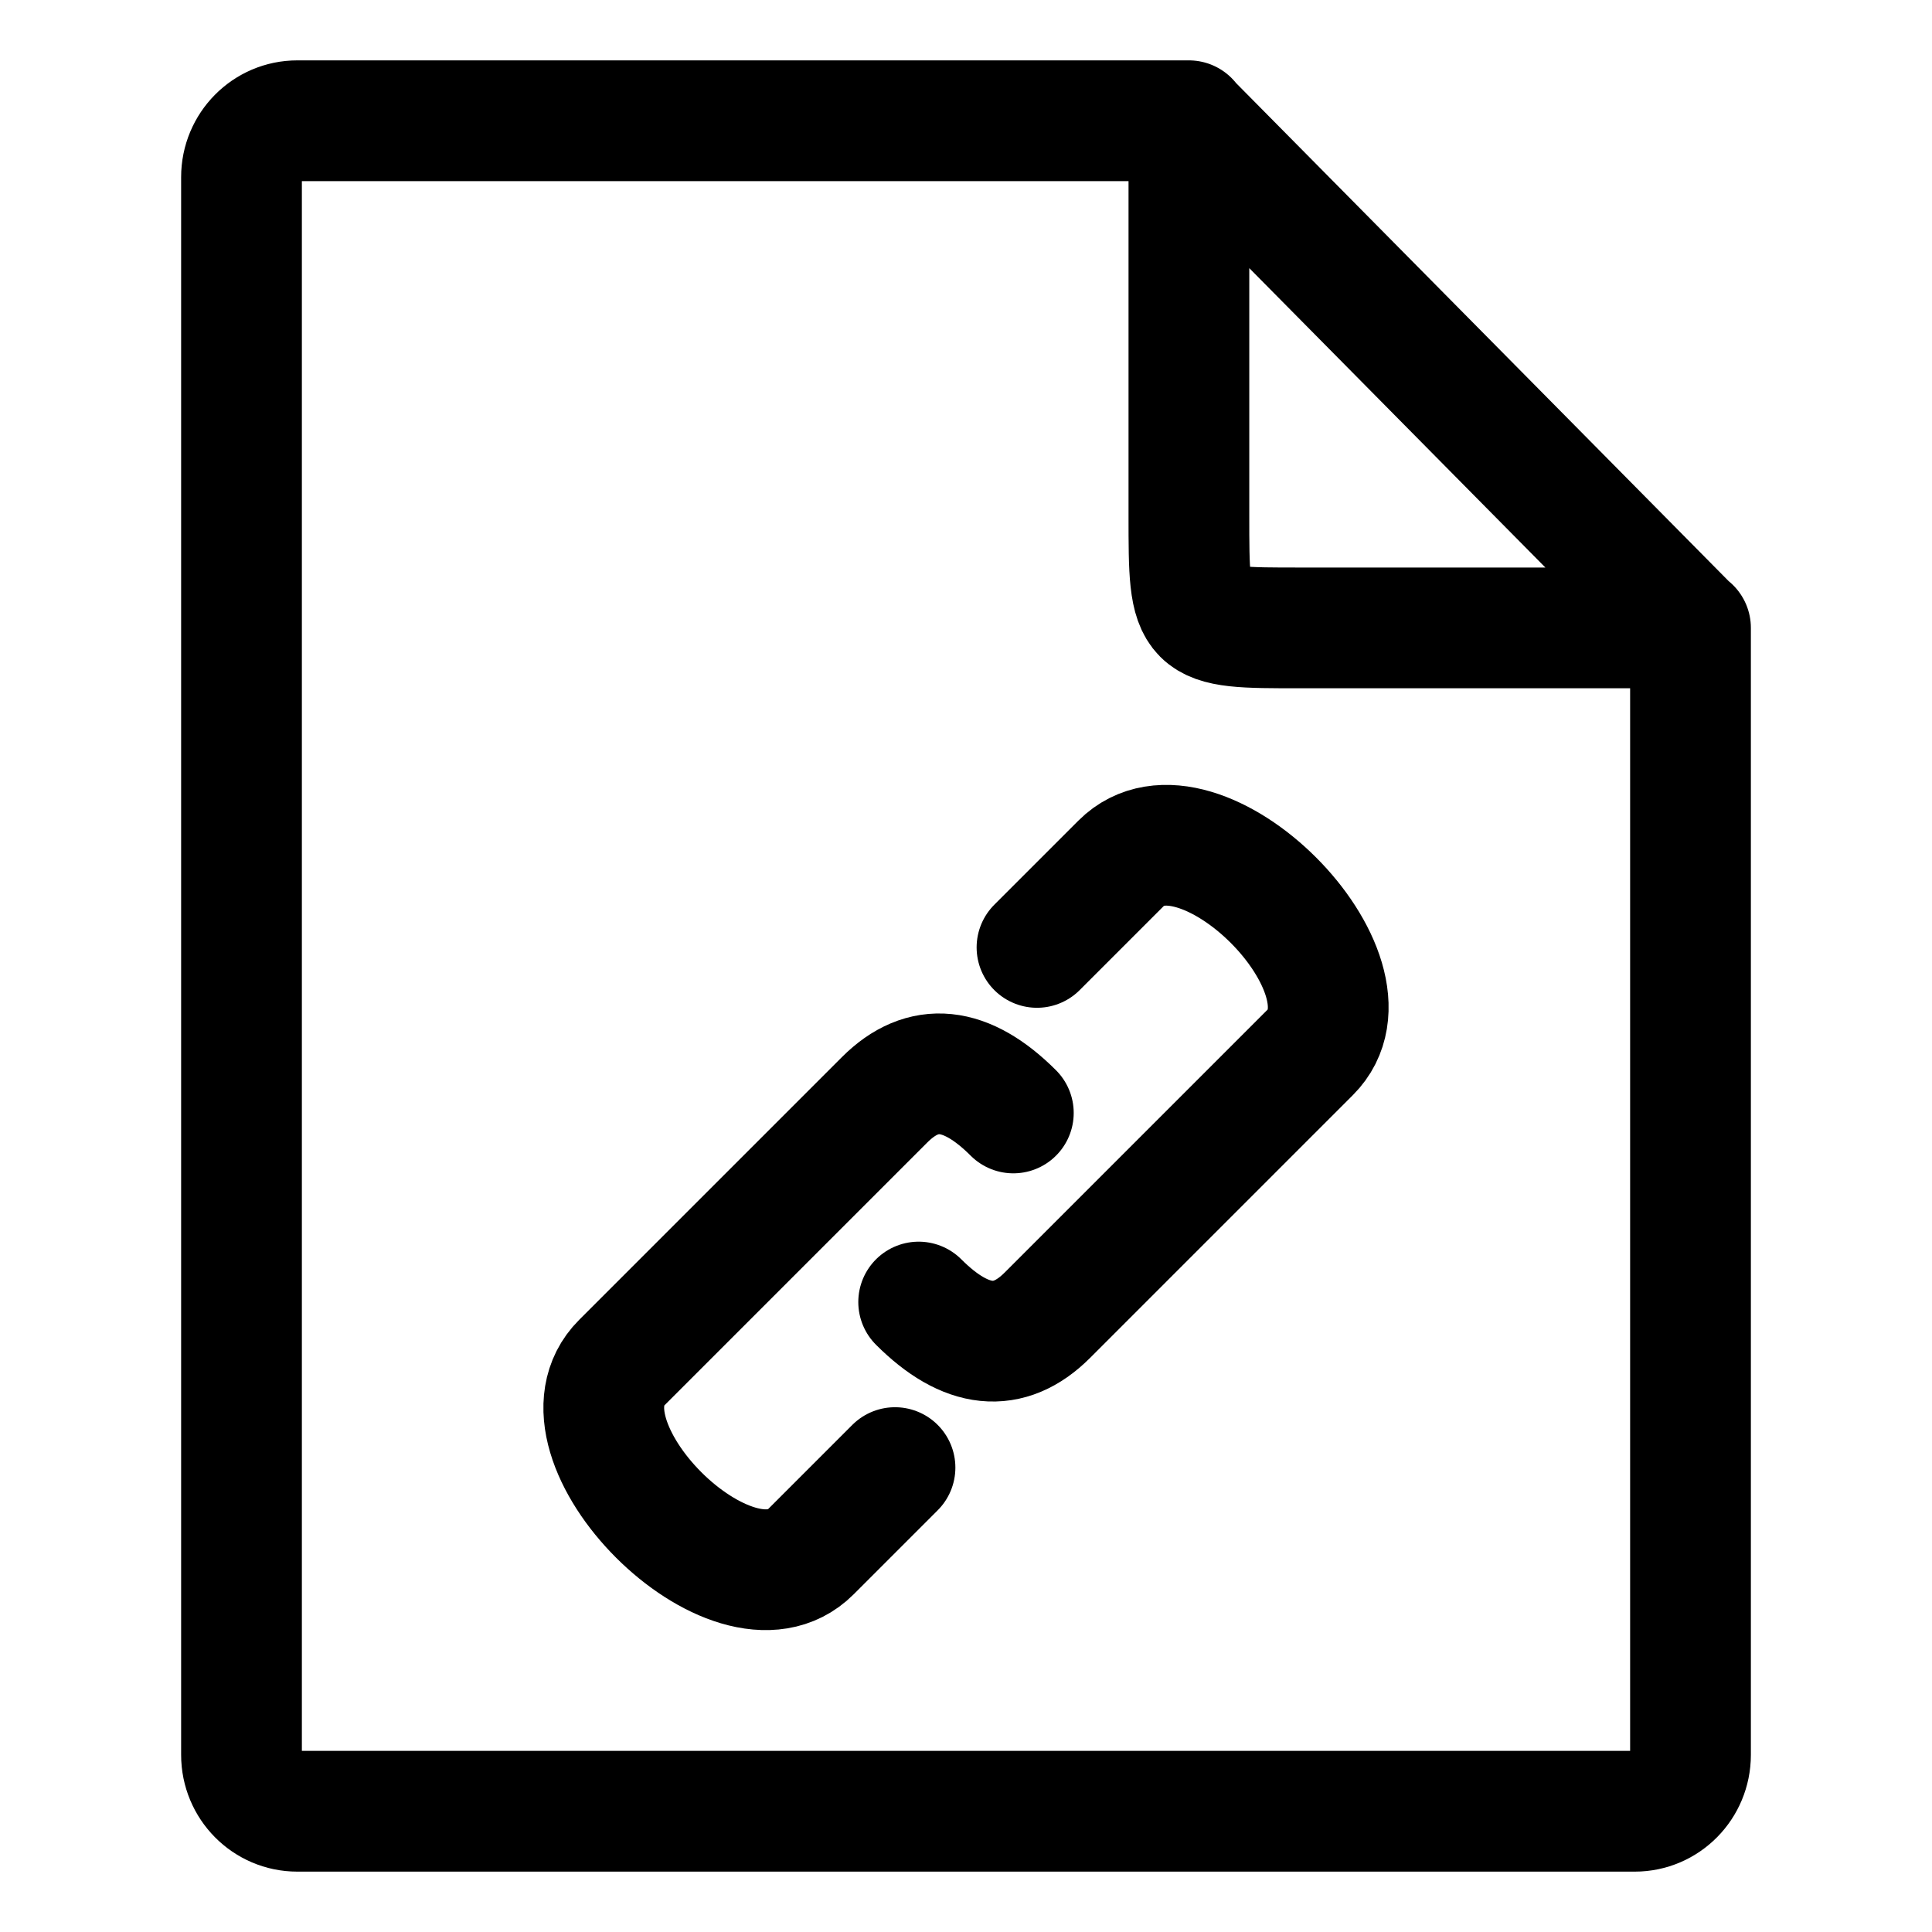
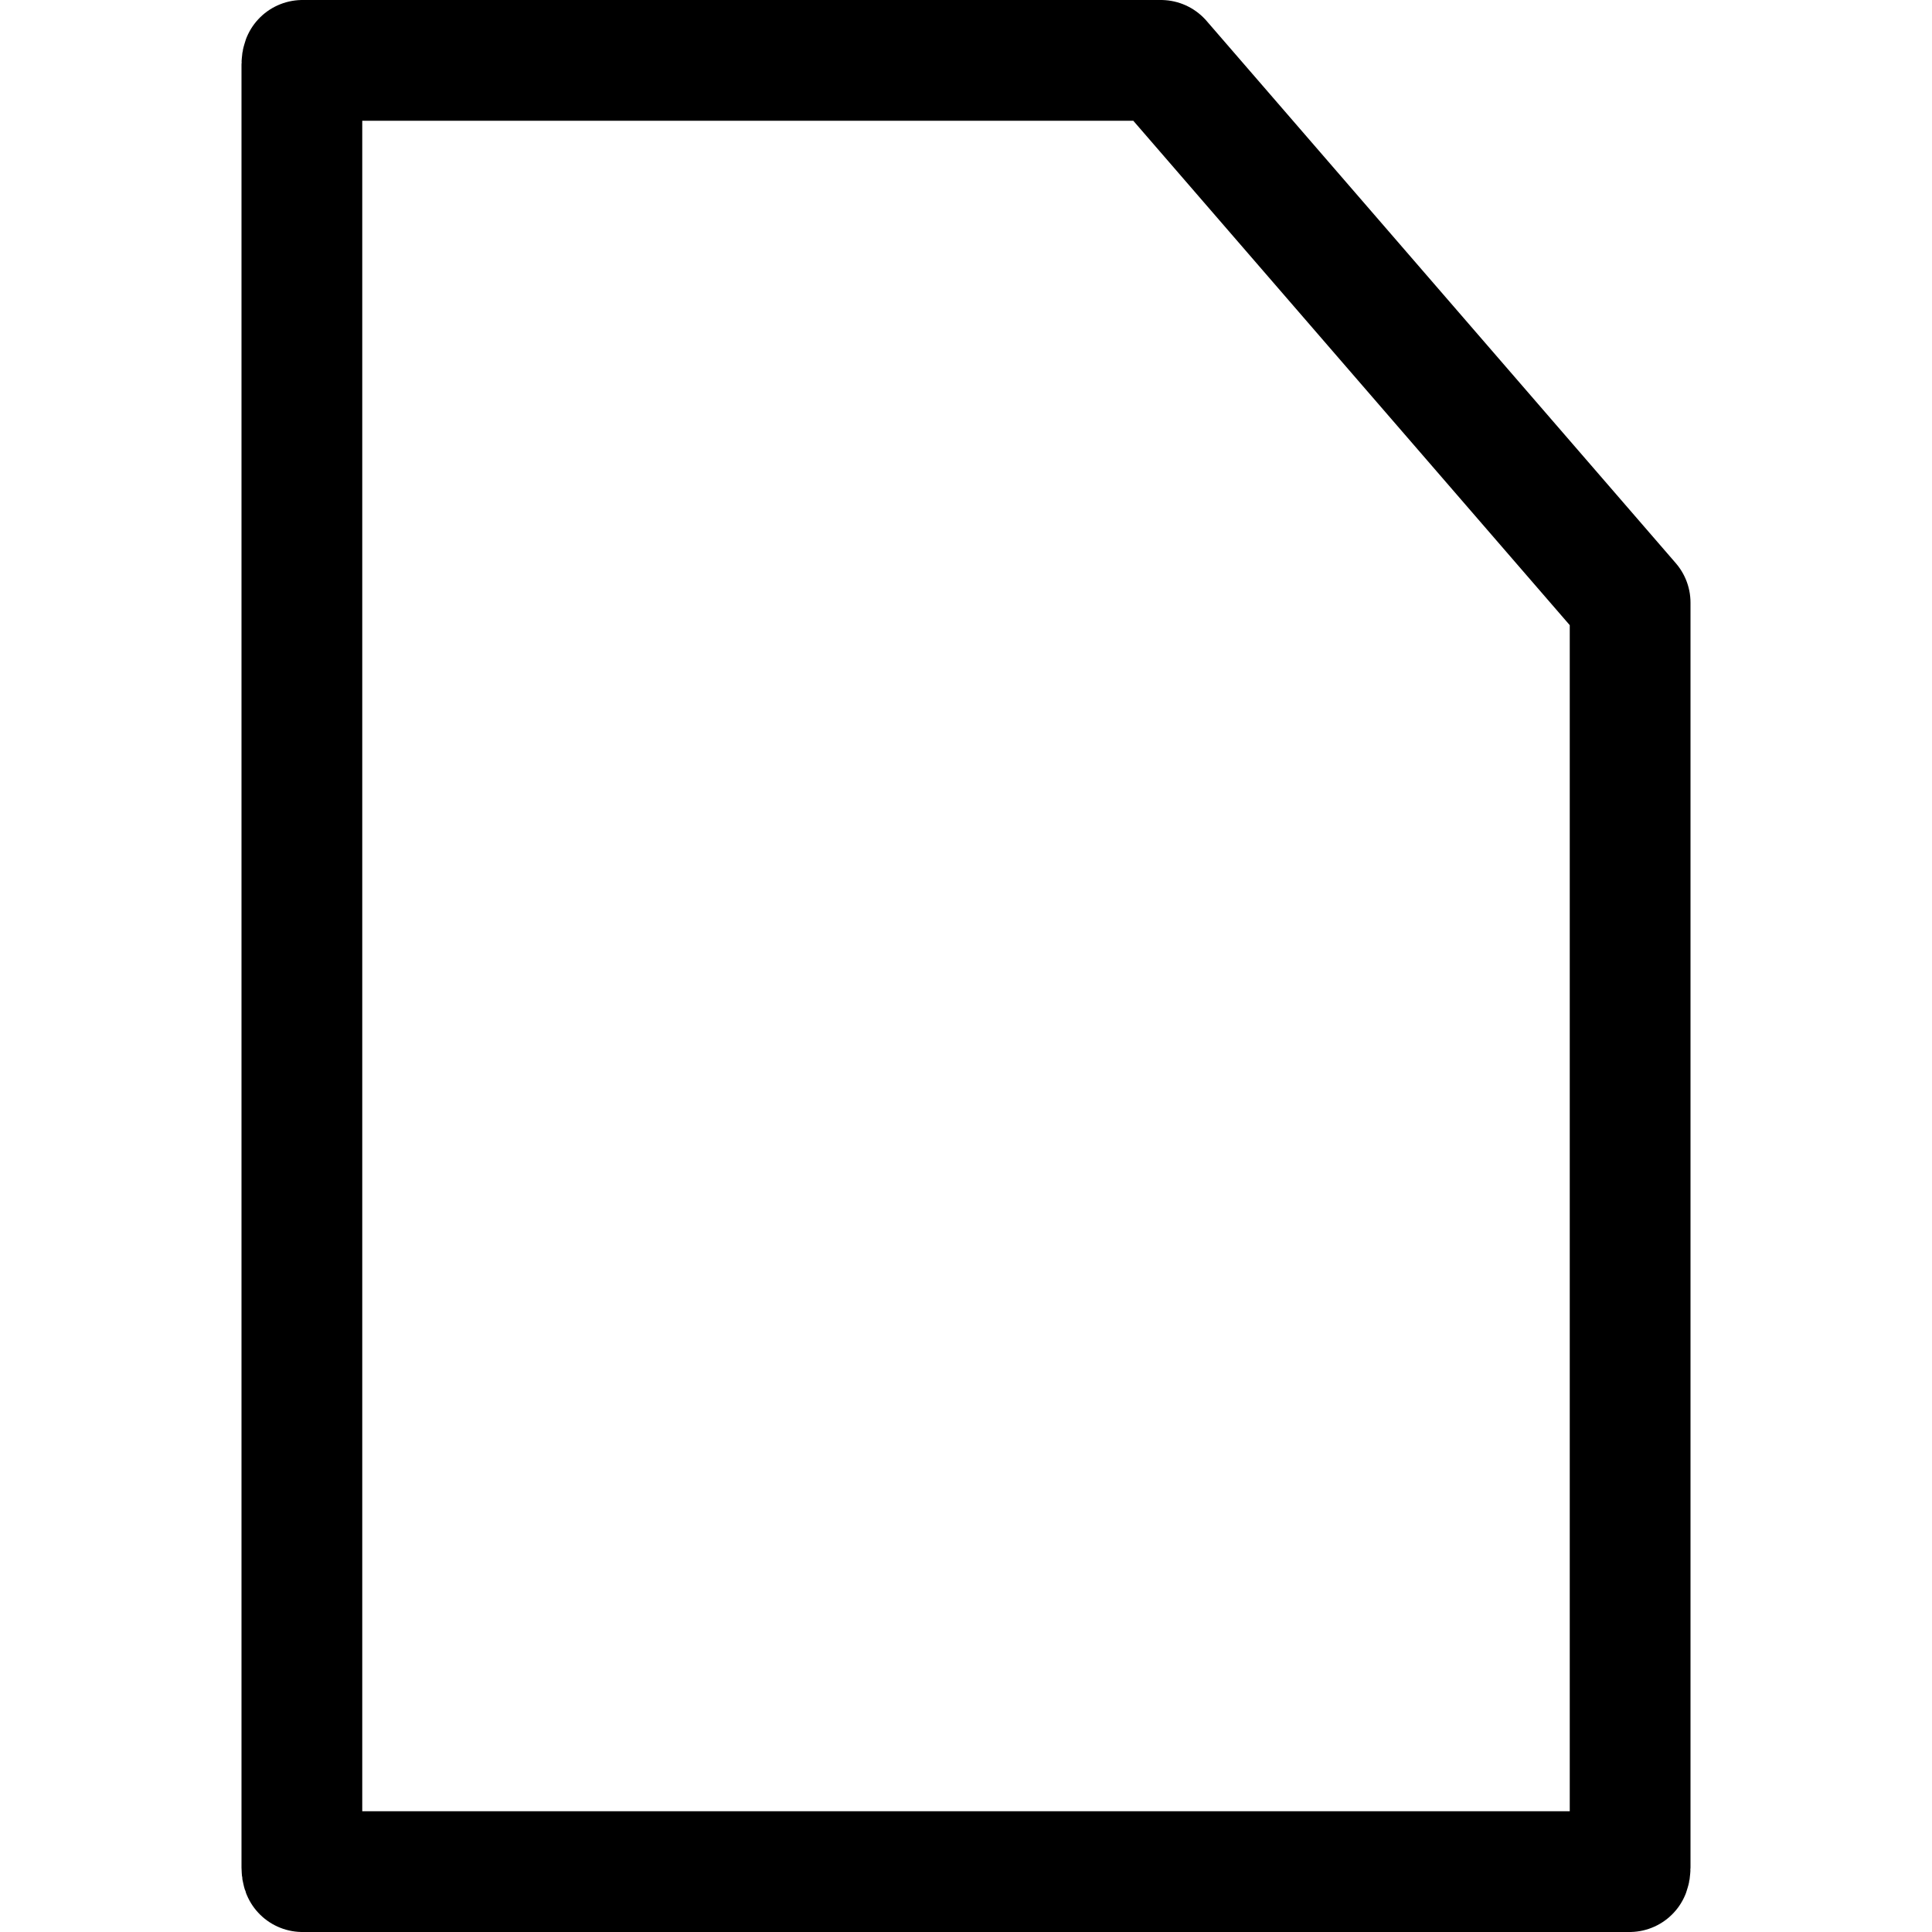
<svg xmlns="http://www.w3.org/2000/svg" width="16" height="16" viewBox="0 0 16 16" fill="none">
-   <path d="M14 5.2H13.996M13.996 5.2H10.769C9.846 5.2 9.846 5.204 9.846 4.267V1.004M13.996 5.2L9.846 1.004M13.996 5.2L14 5.204V14.533C14 14.791 13.793 15 13.539 15H2.462C2.207 15 2 14.791 2 14.533V1.467C2 1.209 2.207 1 2.462 1H9.843L9.846 1.004M9.846 1.004V1M8.588 7.846L9.284 7.15C9.922 6.512 11.488 8.078 10.85 8.716L8.674 10.892C8.355 11.211 8 11.175 7.608 10.783M7.412 12.154L6.716 12.85C6.078 13.488 4.512 11.922 5.15 11.284L7.326 9.108C7.645 8.789 8 8.825 8.392 9.217" stroke="black" stroke-linecap="round" stroke-linejoin="round" />
+   <path d="M9.614 0.5L13.5 4.991V15.467C13.5 15.481 13.498 15.492 13.495 15.5H2.505C2.502 15.492 2.5 15.481 2.5 15.467V0.533C2.5 0.519 2.502 0.508 2.505 0.5H9.614Z" stroke="black" stroke-linecap="round" stroke-linejoin="round" />
</svg>
